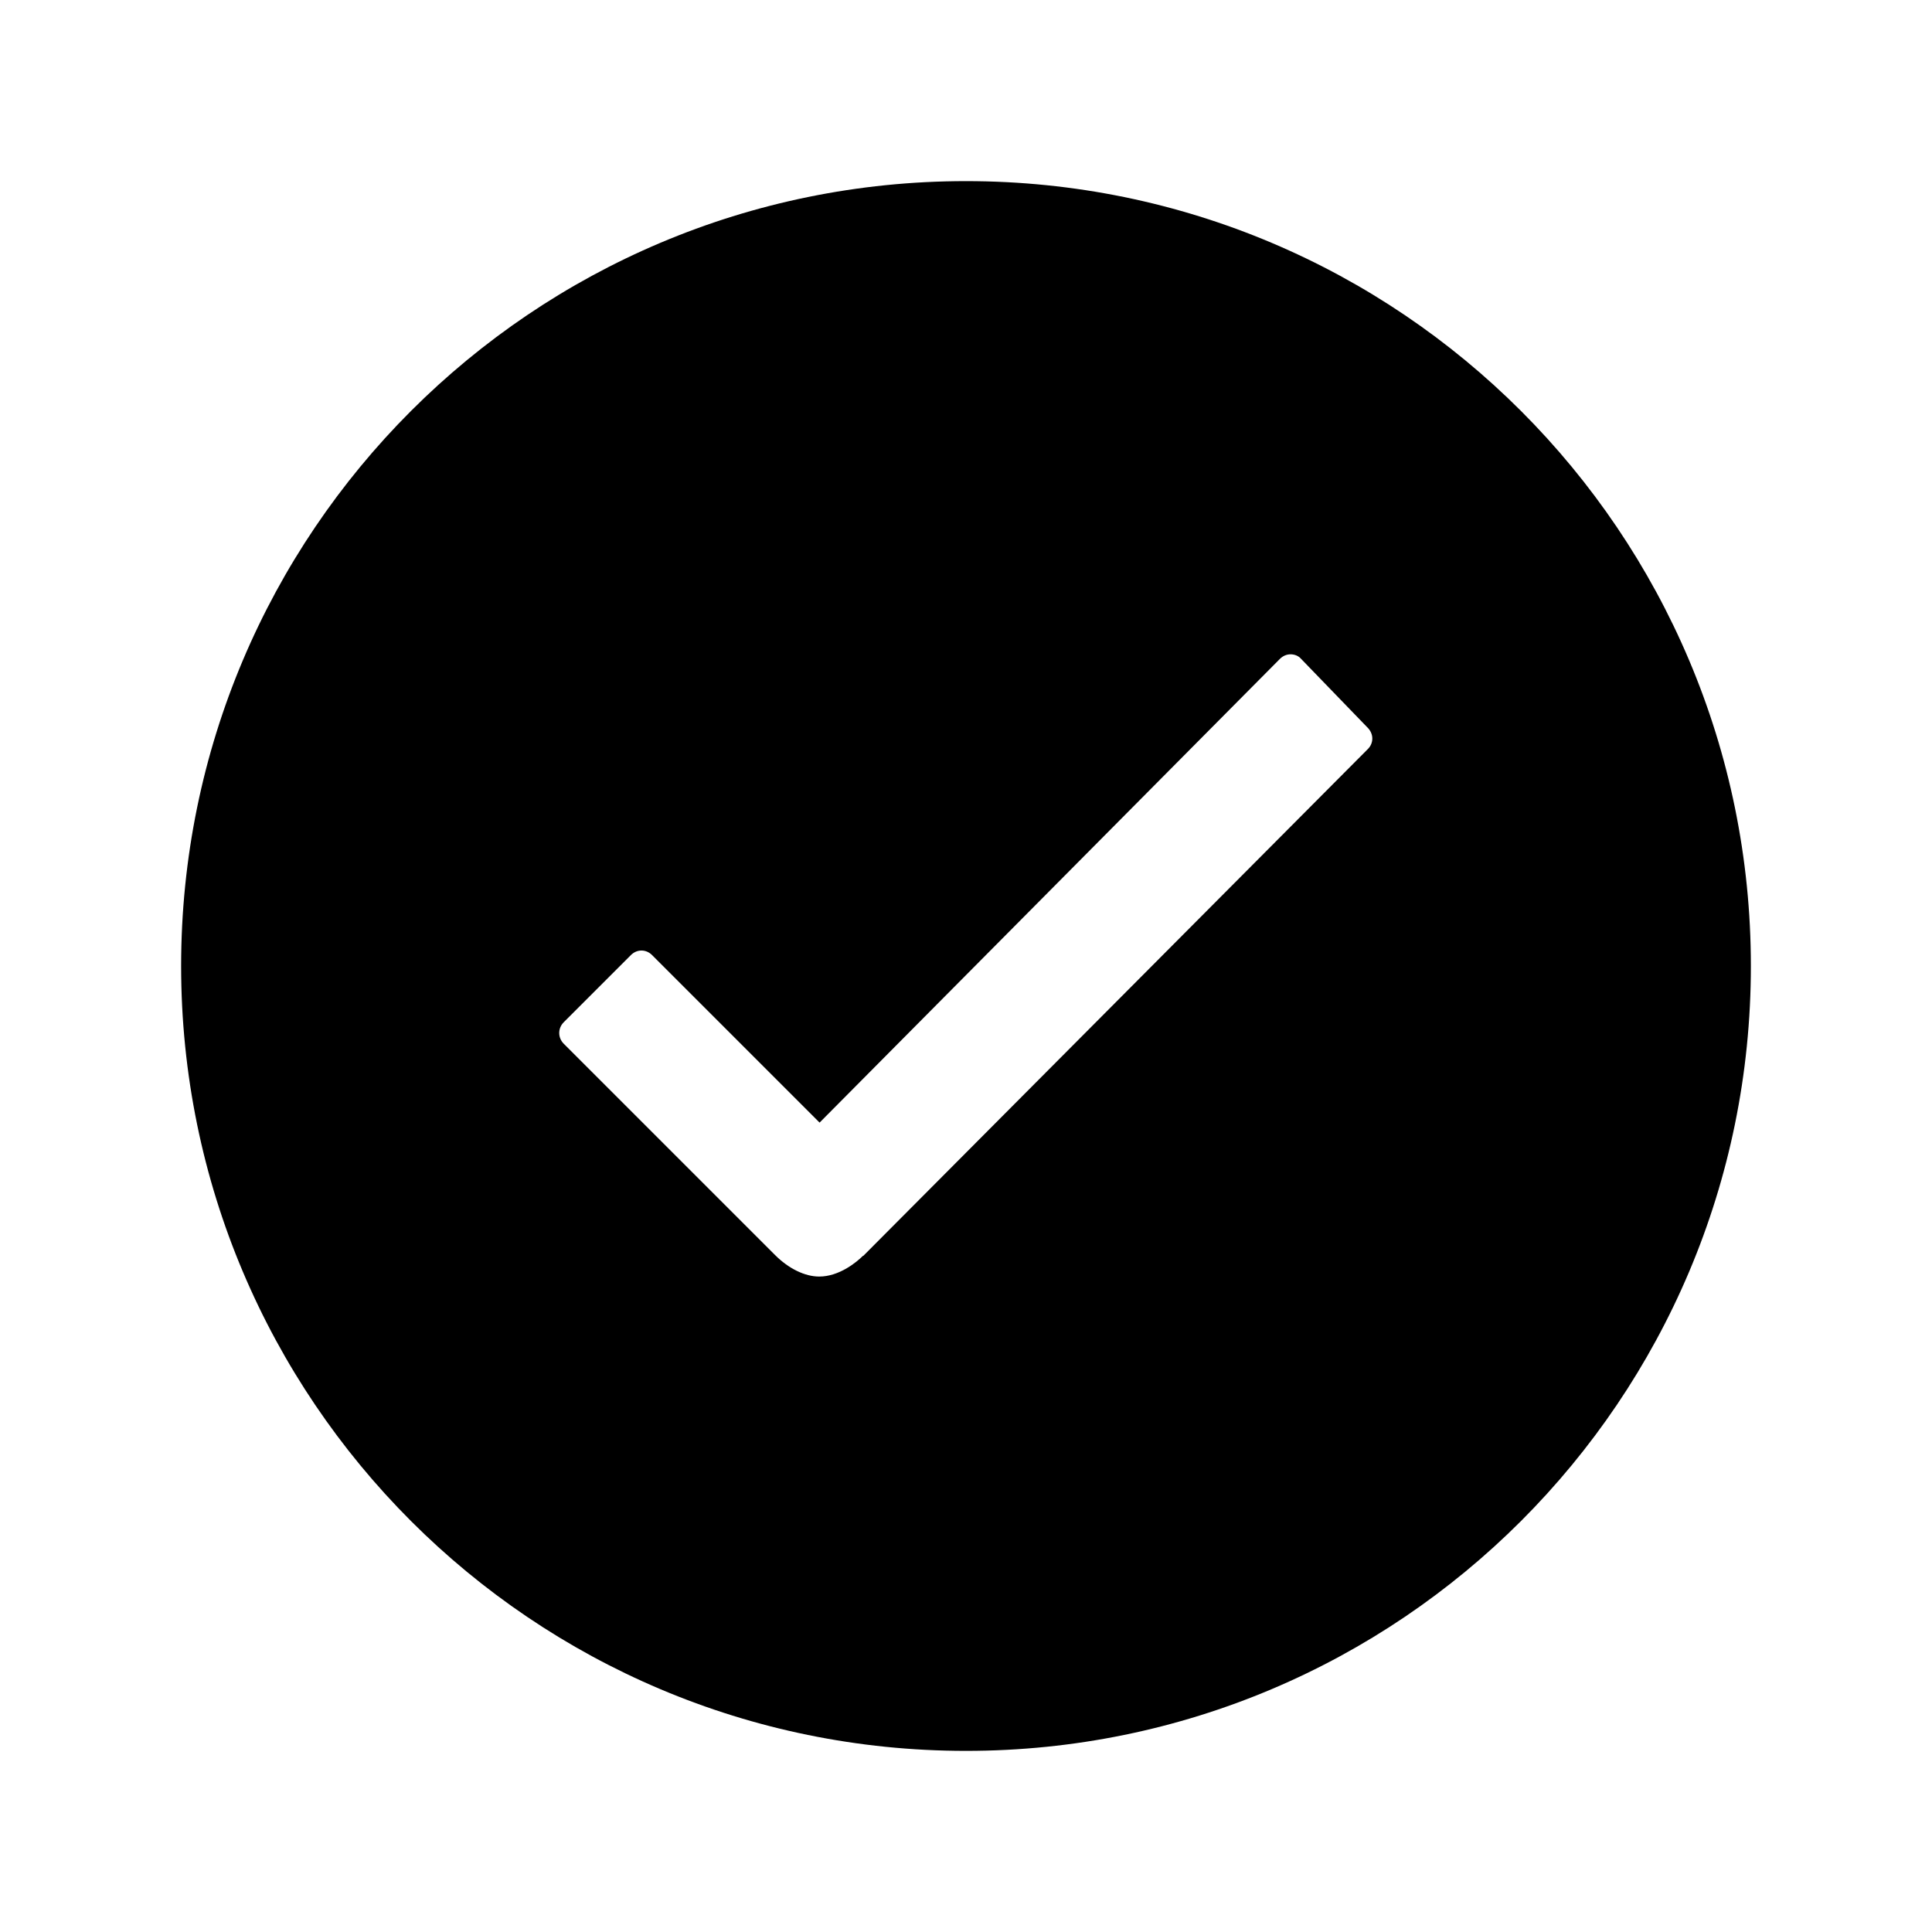
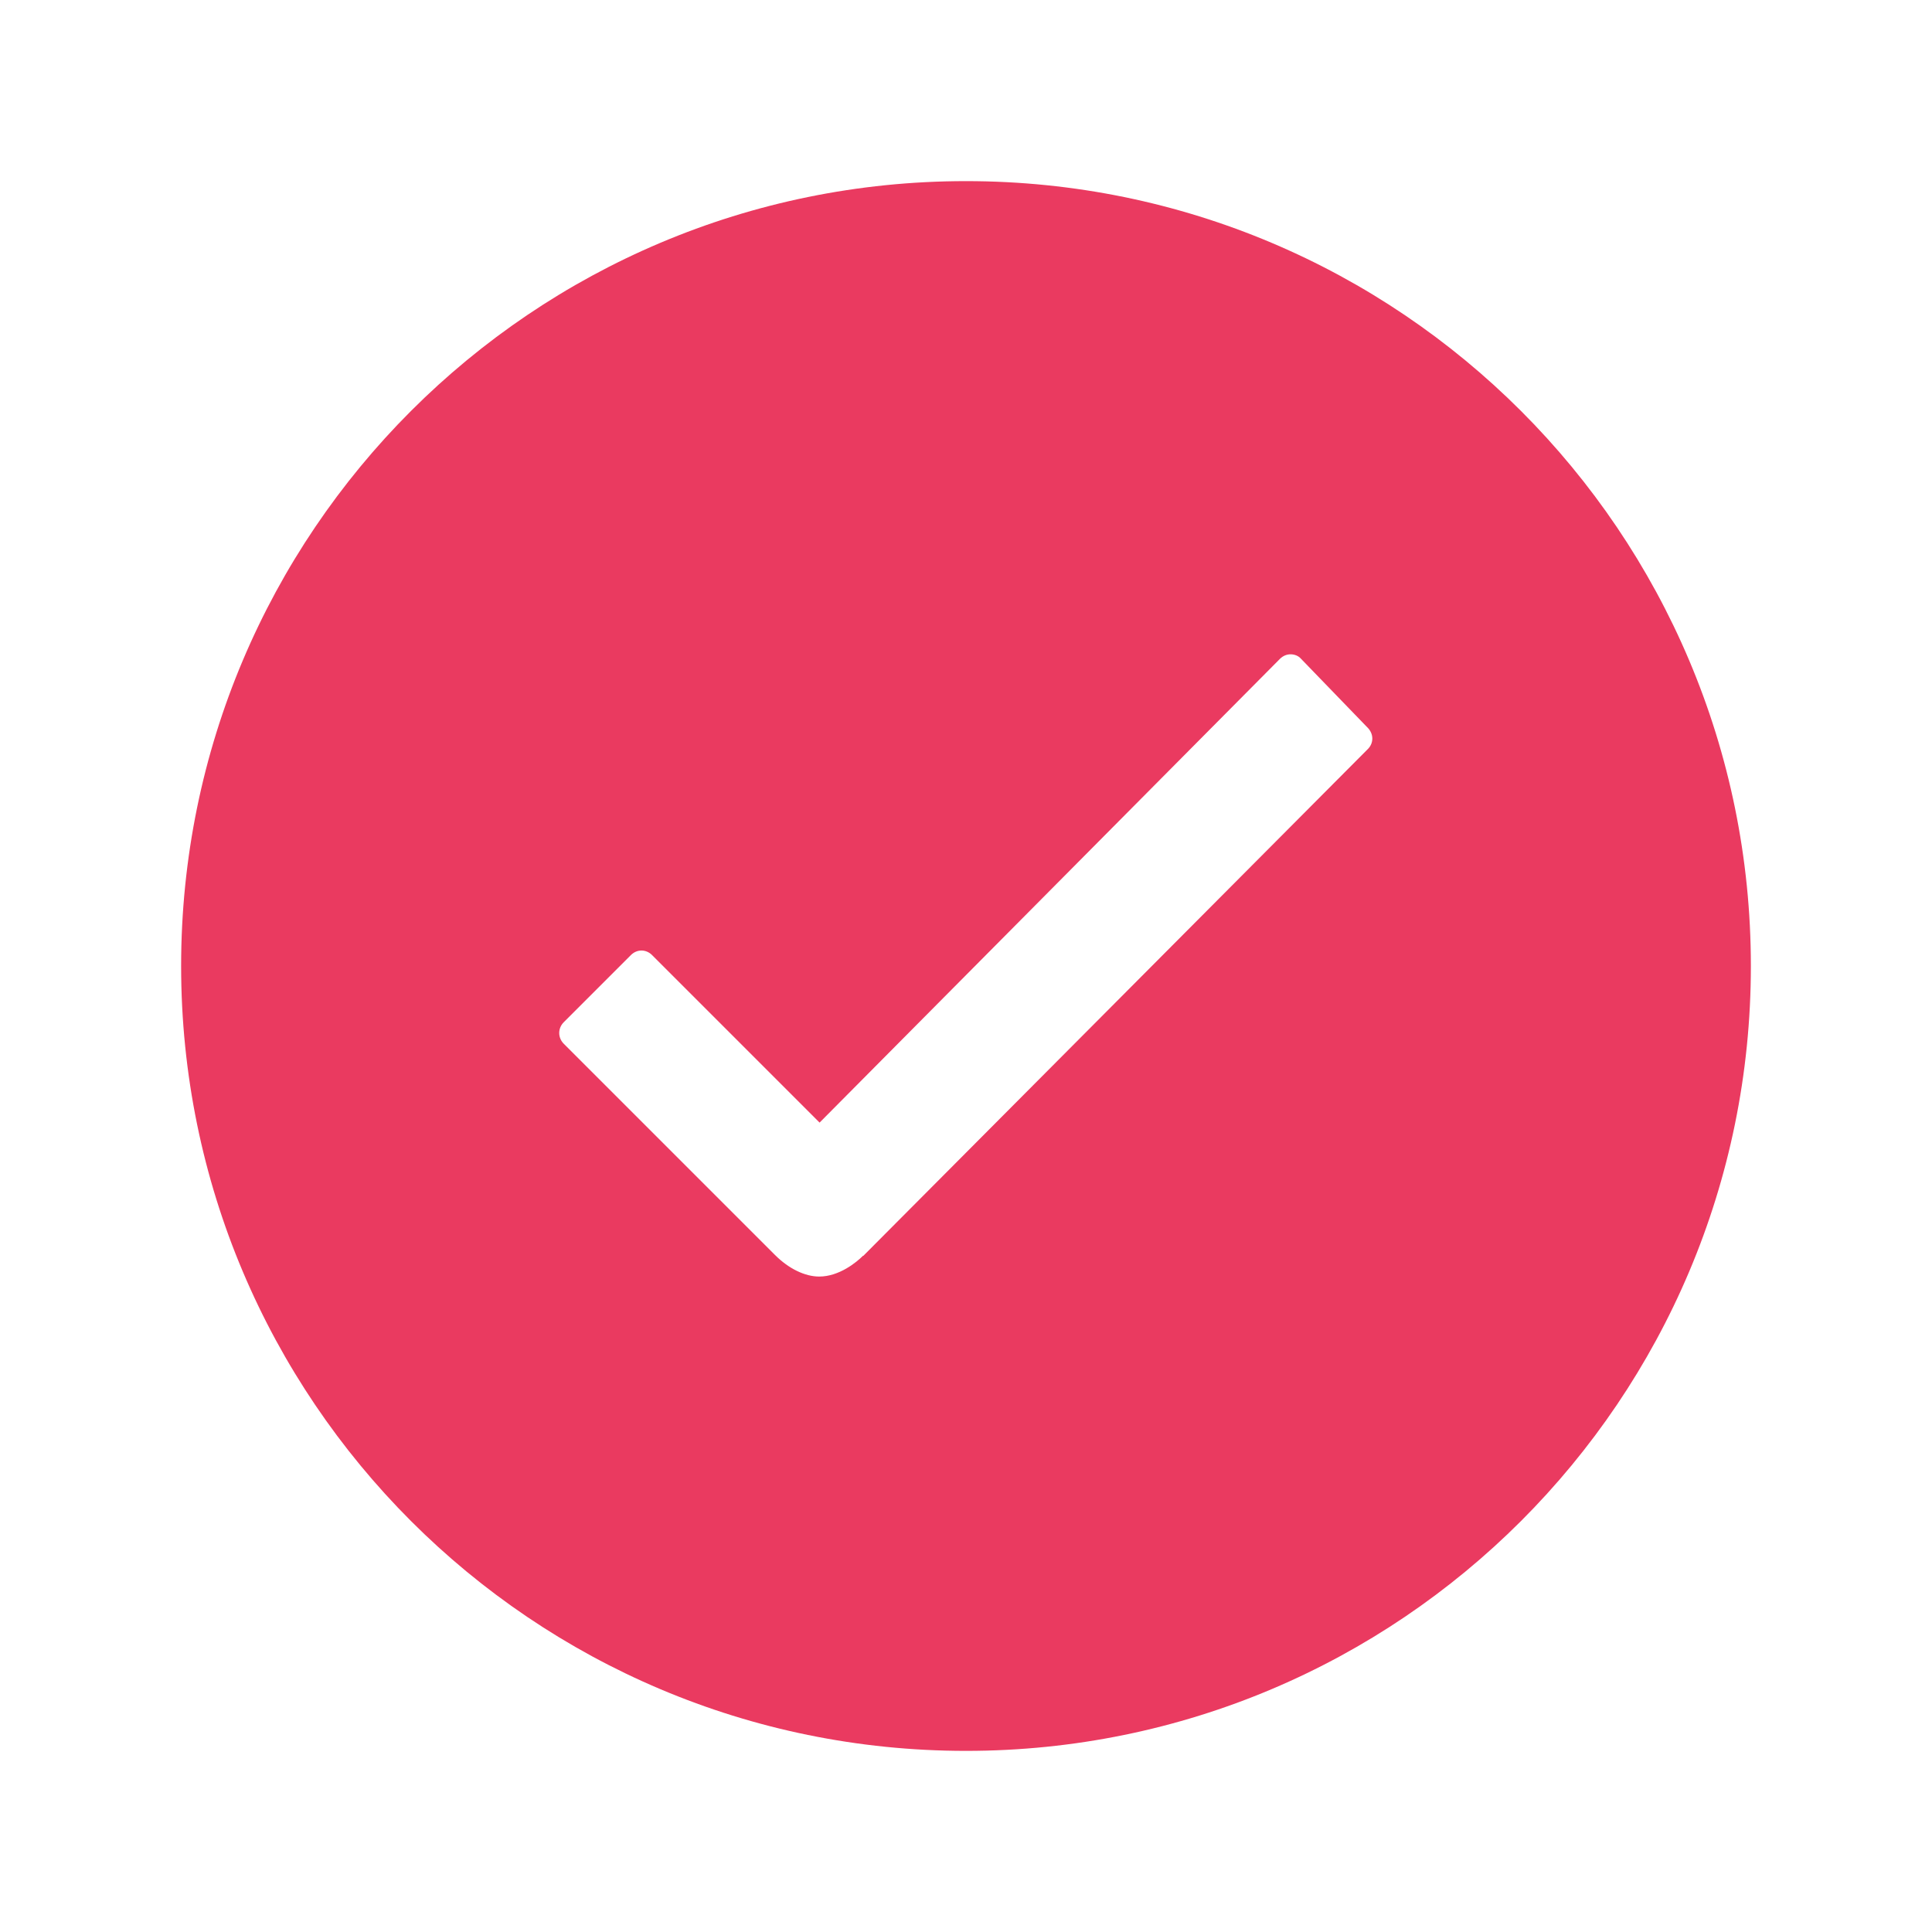
- <svg xmlns="http://www.w3.org/2000/svg" stroke="currentColor" fill="currentColor" stroke-width="0" viewBox="0 0 512 512" height="1em" width="1em">
+ <svg xmlns="http://www.w3.org/2000/svg" stroke="#EA3A60" fill="#EA3A60" stroke-width="0" viewBox="0 0 512 512" height="1em" width="1em">
  <path d="M256 48C141.1 48 48 141.1 48 256s93.1 208 208 208 208-93.1 208-208S370.9 48 256 48zm106.5 150.5L228.8 332.8h-.1c-1.7 1.7-6.3 5.5-11.6 5.5-3.8 0-8.1-2.1-11.7-5.7l-56-56c-1.6-1.6-1.6-4.1 0-5.7l17.8-17.8c.8-.8 1.8-1.2 2.8-1.2 1 0 2 .4 2.8 1.2l44.4 44.4 122-122.9c.8-.8 1.8-1.2 2.8-1.2 1.1 0 2.1.4 2.8 1.2l17.5 18.1c1.8 1.7 1.8 4.2.2 5.8z" />
</svg>
